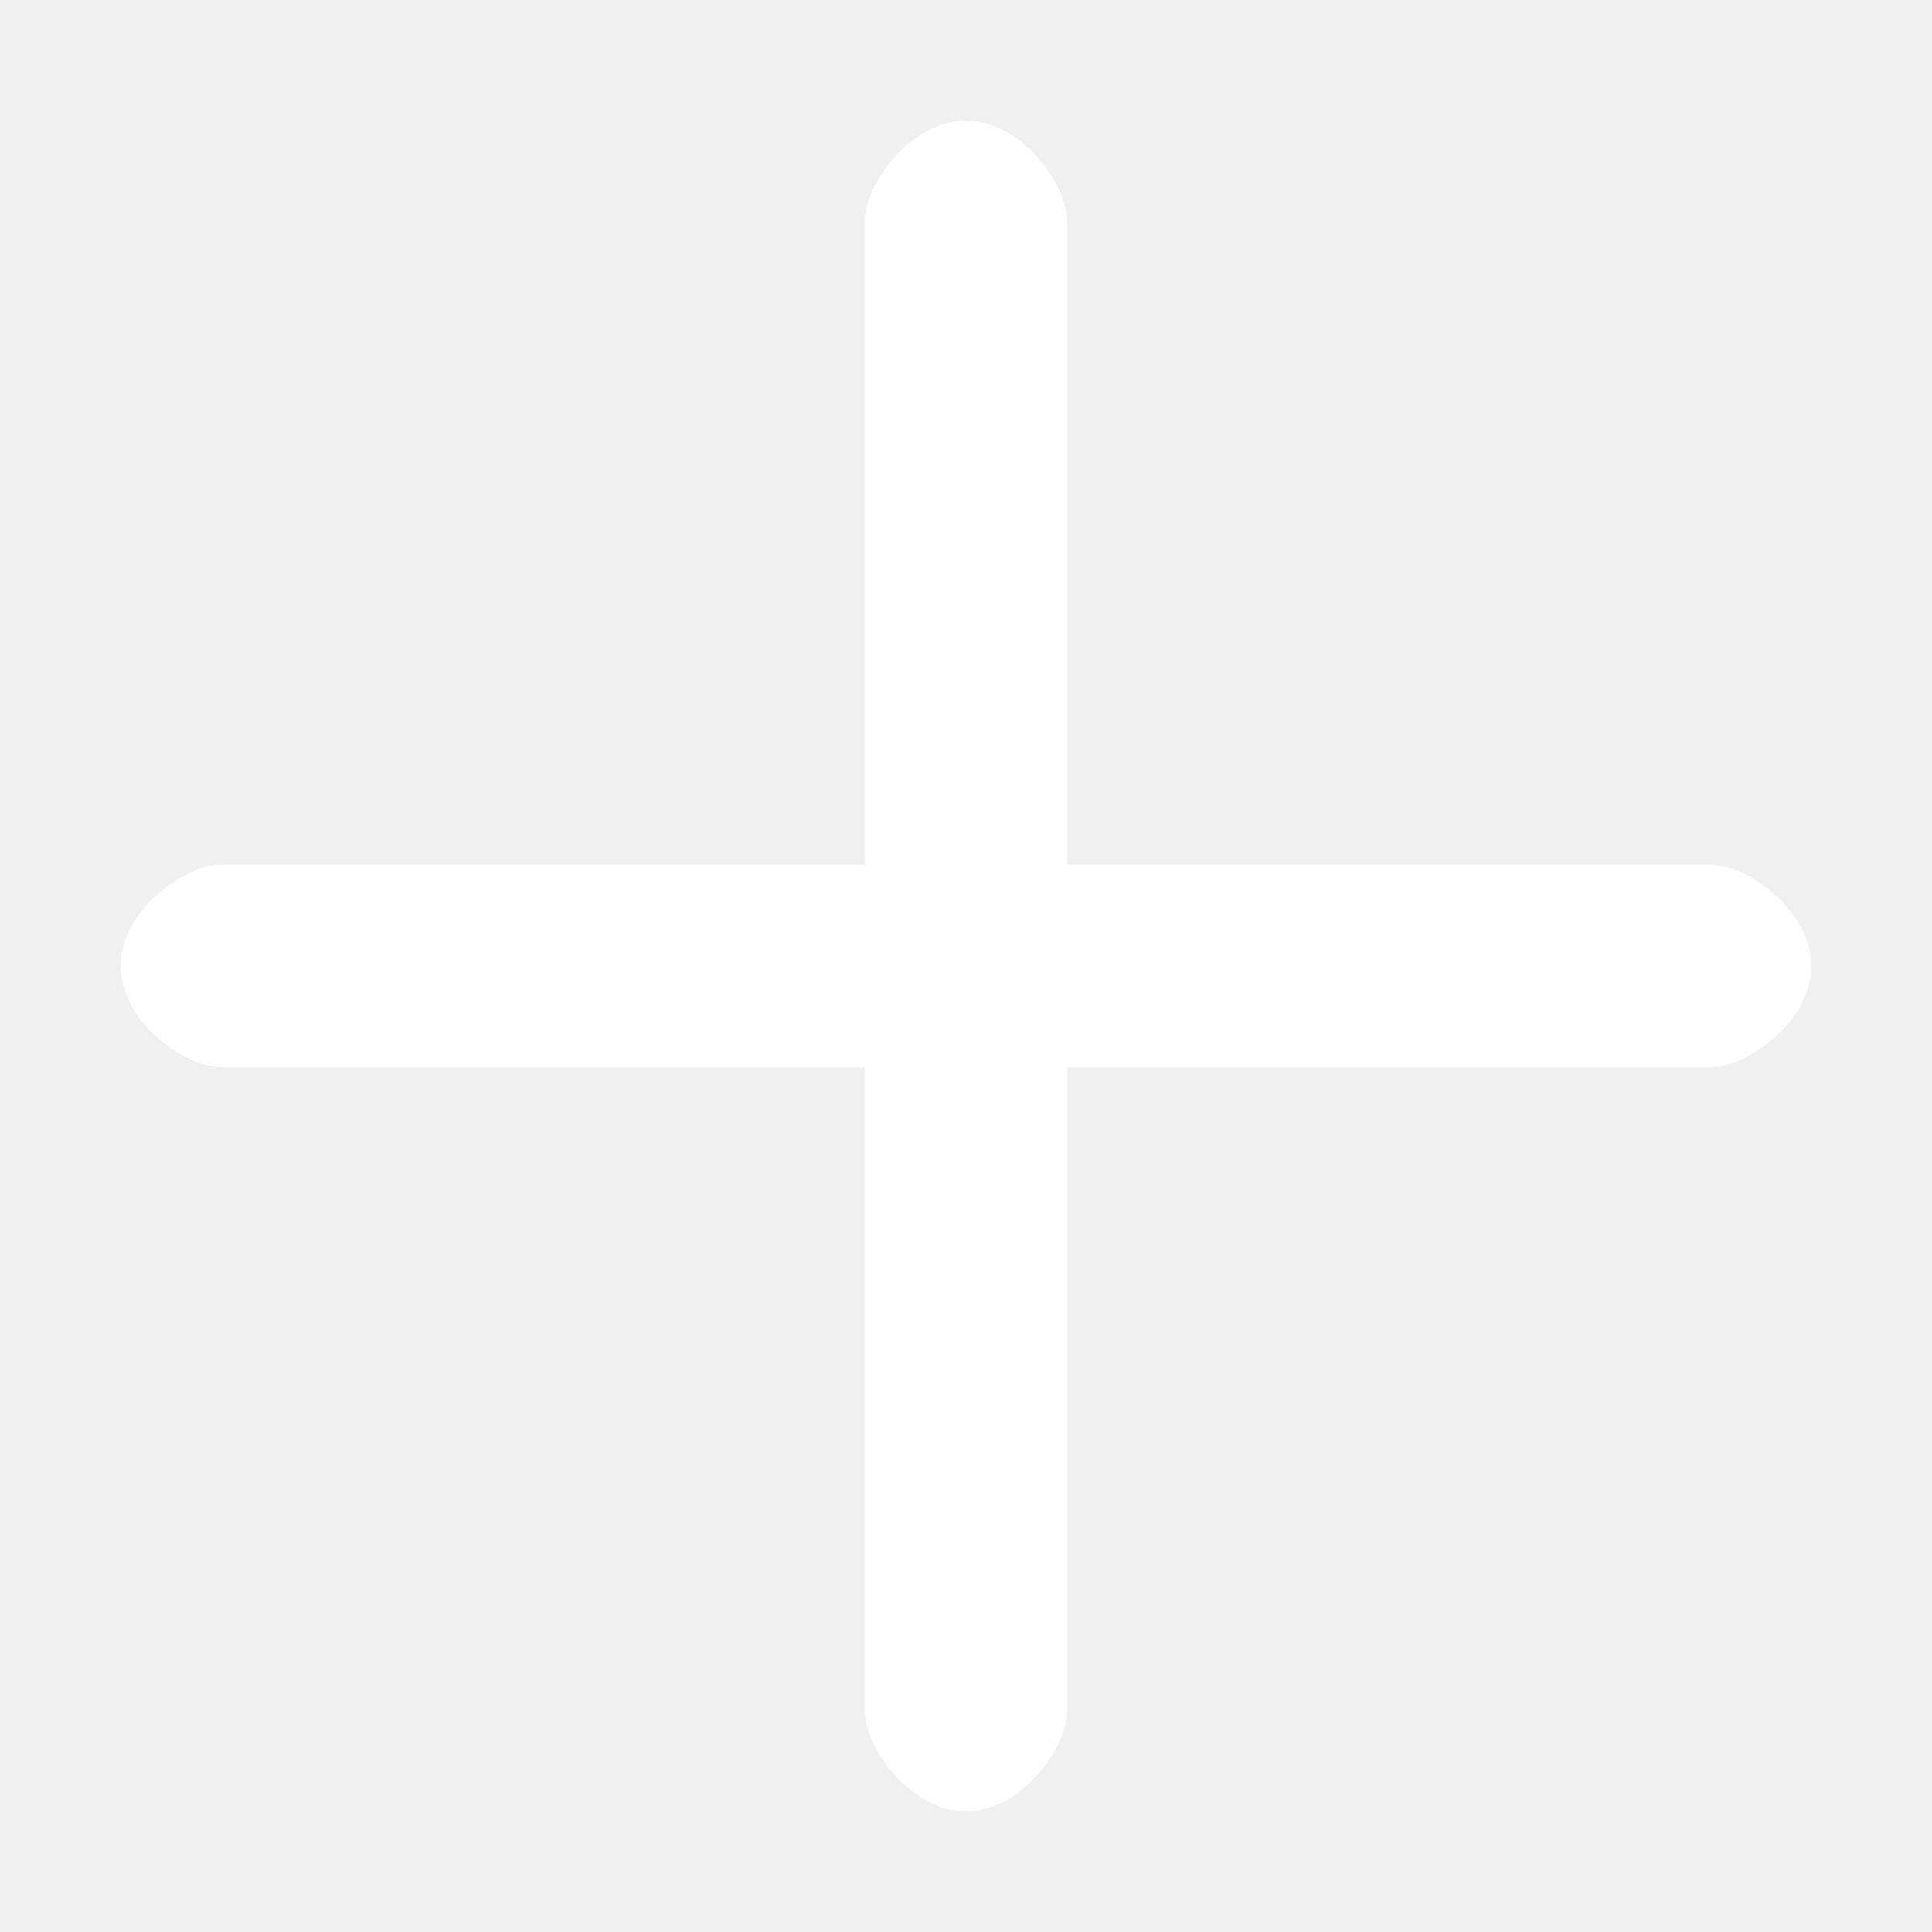
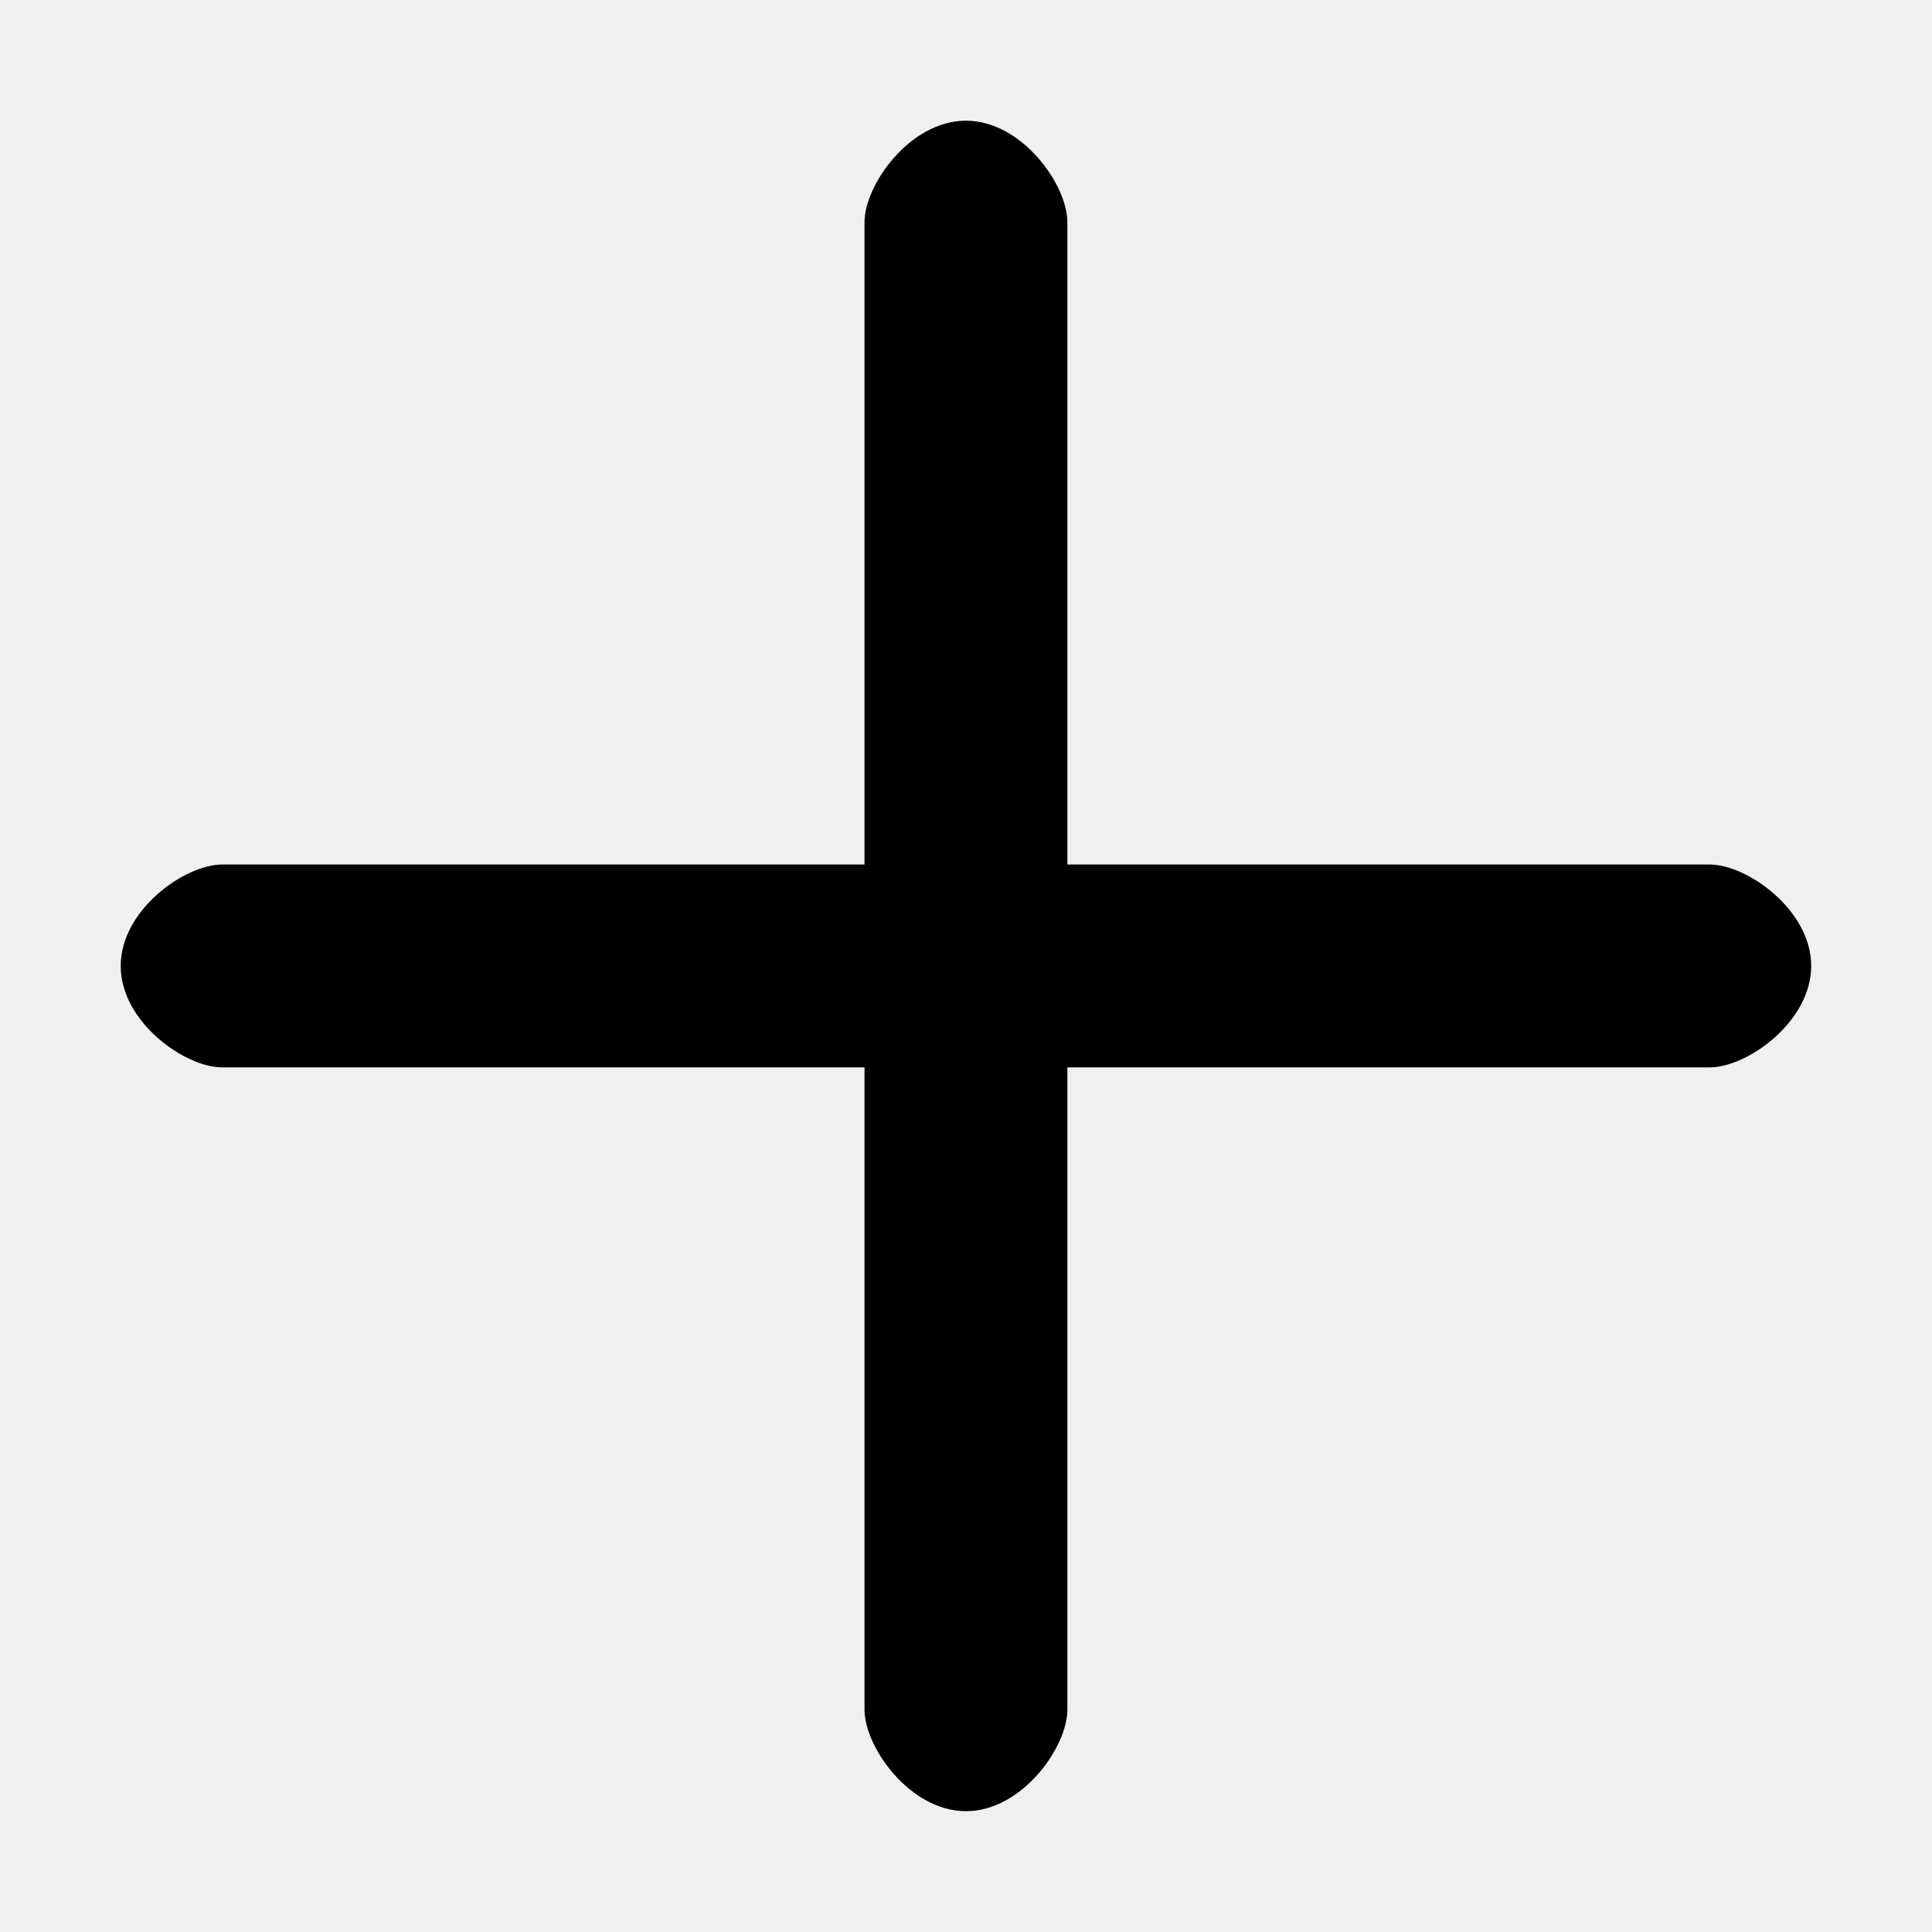
- <svg xmlns="http://www.w3.org/2000/svg" t="1606205403260" class="icon" viewBox="0 0 1024 1024" version="1.1" p-id="2770" width="200" height="200">
-   <defs>
-     <style type="text/css" />
+ <svg xmlns="http://www.w3.org/2000/svg" t="1606205403260" class="icon" viewBox="0 0 1024 1024" version="1.1" p-id="2770" width="200" height="200" id="svg8">
+   <defs id="defs4">
+     <style type="text/css" id="style2" />
  </defs>
-   <path d="M906.212 565.733 565.733 565.733 565.733 906.212C565.733 926.014 541.666 959.972 511.973 959.972 482.298 959.972 458.213 926.014 458.213 906.212L458.213 565.733 117.734 565.733C97.95 565.733 63.974 541.666 63.974 511.973 63.974 482.28 97.95 458.213 117.734 458.213L458.213 458.213 458.213 117.734C458.213 97.95 482.298 63.974 511.973 63.974 541.666 63.974 565.733 97.95 565.733 117.734L565.733 458.213 906.212 458.213C925.996 458.213 959.972 482.28 959.972 511.973 959.972 541.666 925.996 565.733 906.212 565.733Z" p-id="2771" fill="#ffffff" />
+   <path d="M906.212 565.733 565.733 565.733 565.733 906.212C565.733 926.014 541.666 959.972 511.973 959.972 482.298 959.972 458.213 926.014 458.213 906.212L458.213 565.733 117.734 565.733C97.95 565.733 63.974 541.666 63.974 511.973 63.974 482.28 97.95 458.213 117.734 458.213L458.213 458.213 458.213 117.734C458.213 97.95 482.298 63.974 511.973 63.974 541.666 63.974 565.733 97.95 565.733 117.734L565.733 458.213 906.212 458.213C925.996 458.213 959.972 482.28 959.972 511.973 959.972 541.666 925.996 565.733 906.212 565.733Z" p-id="2771" fill="#000000" id="path6" />
</svg>
